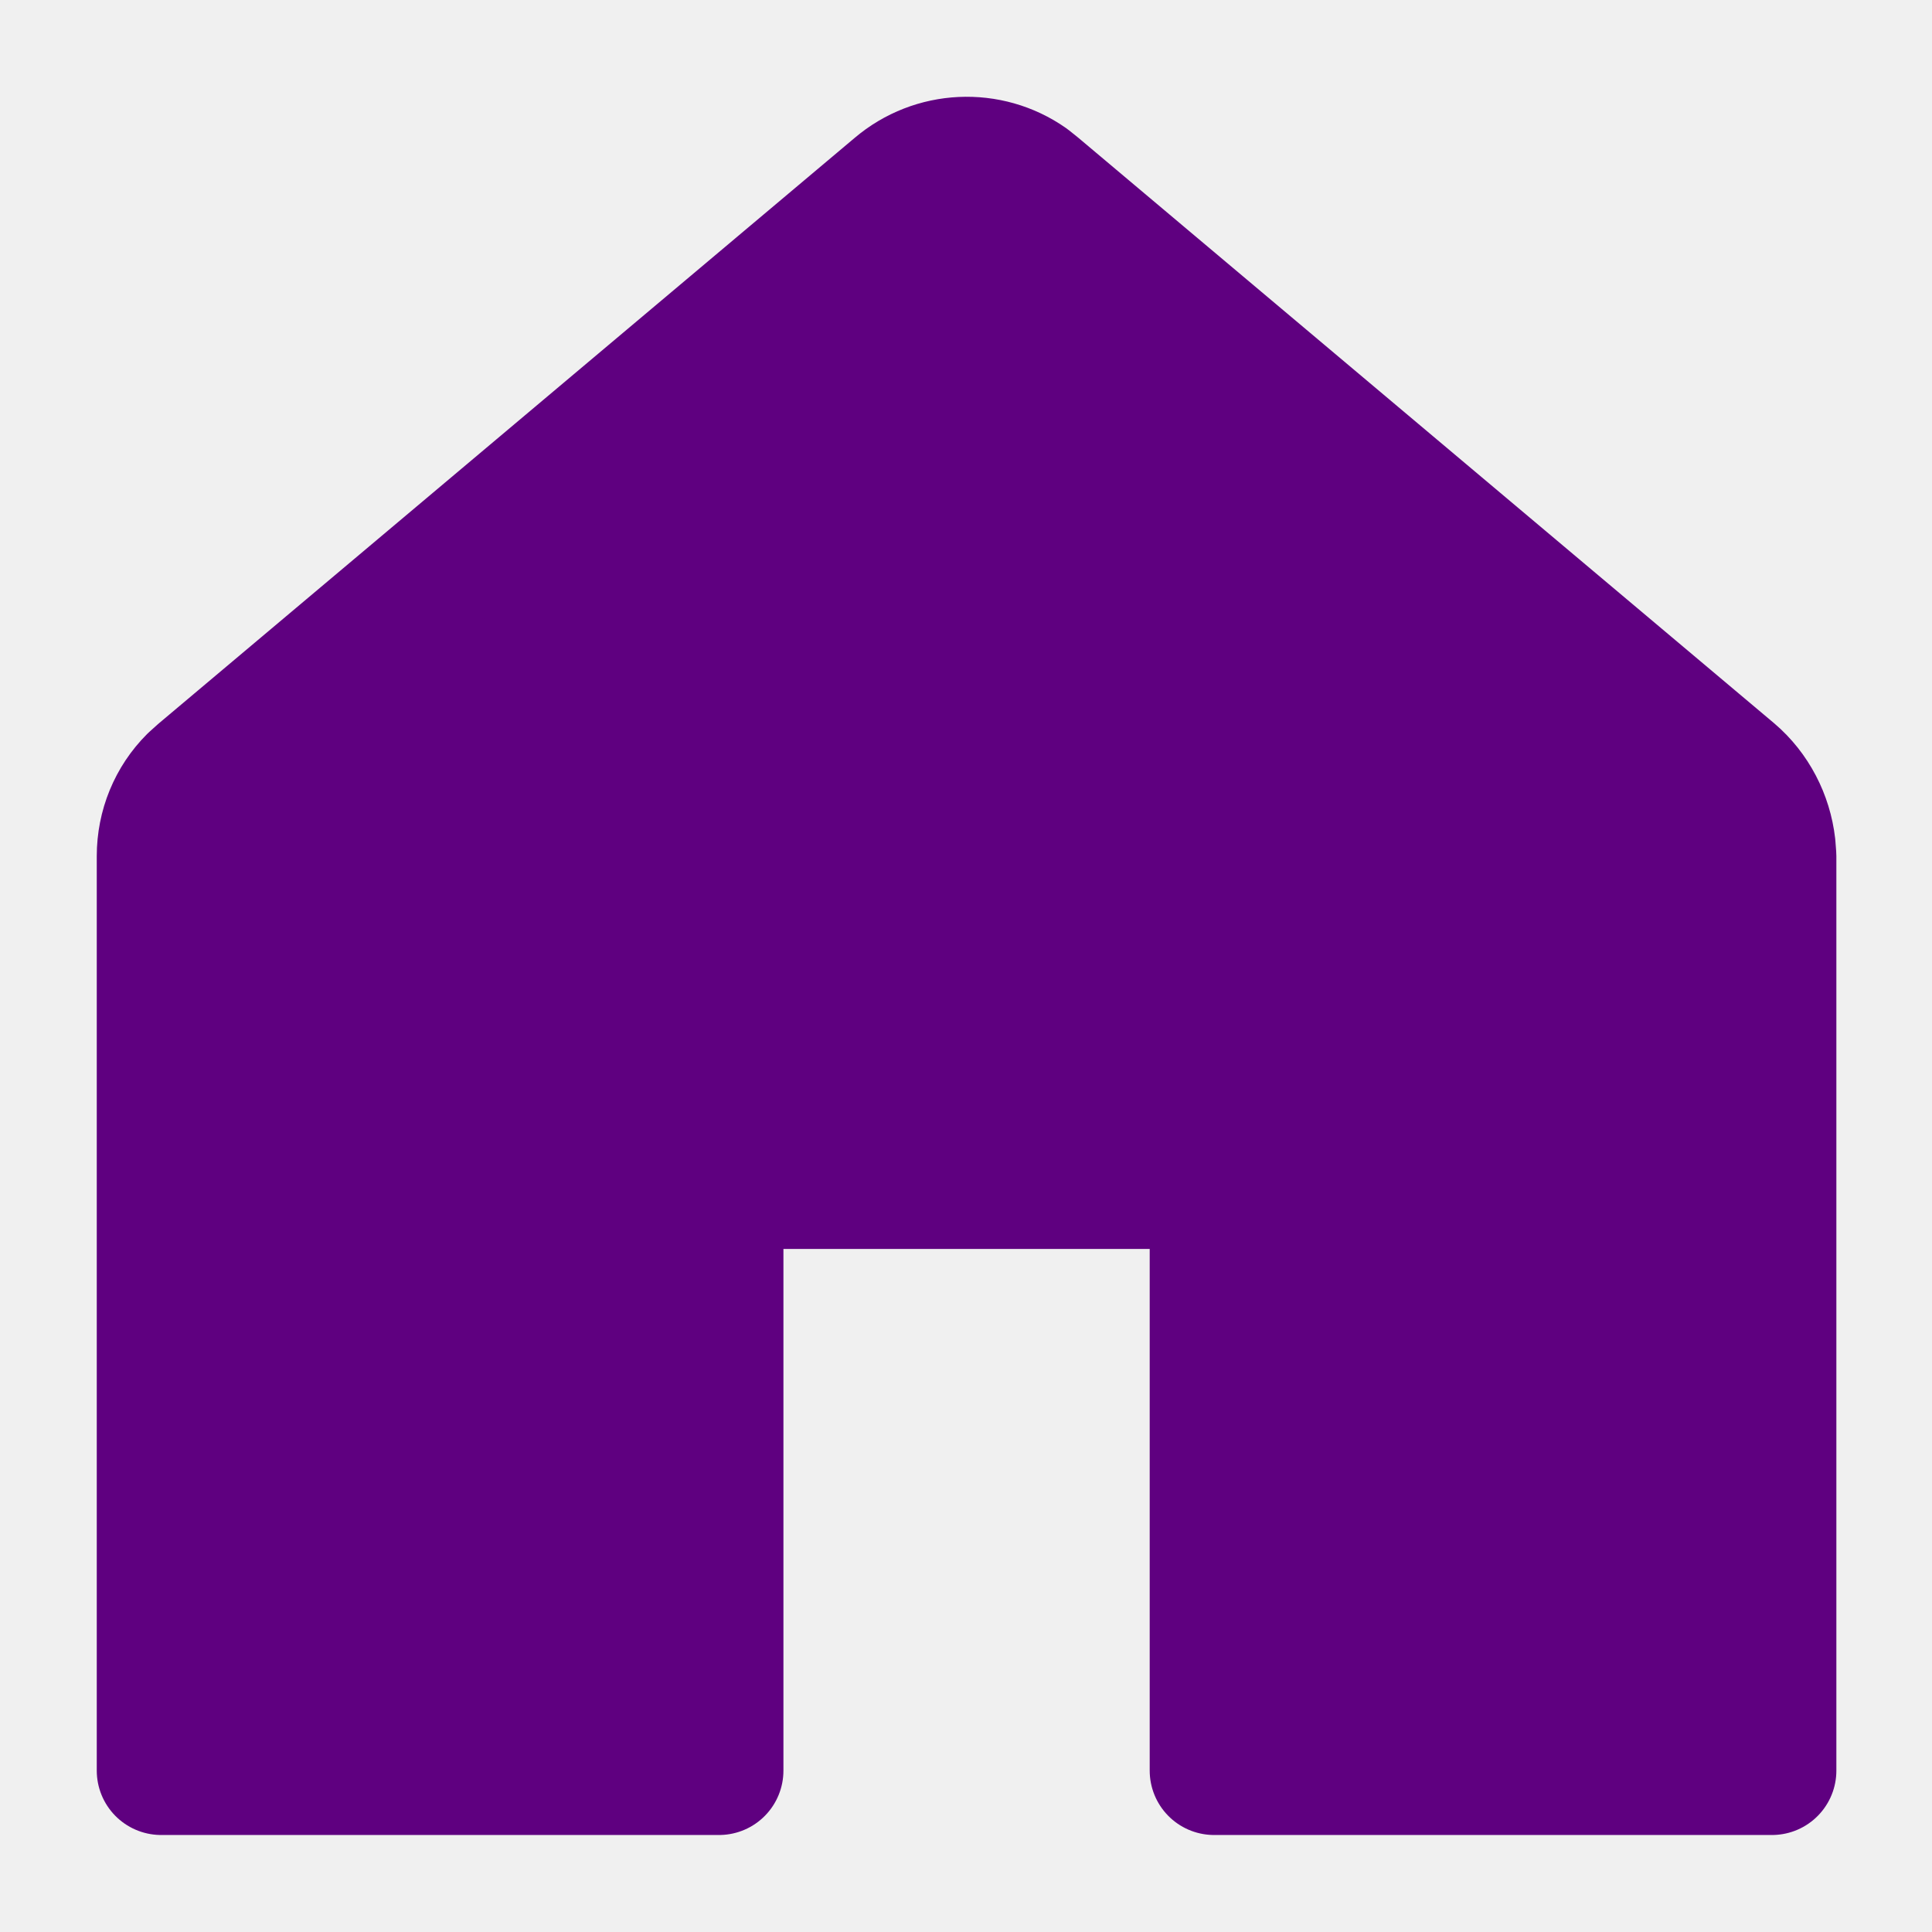
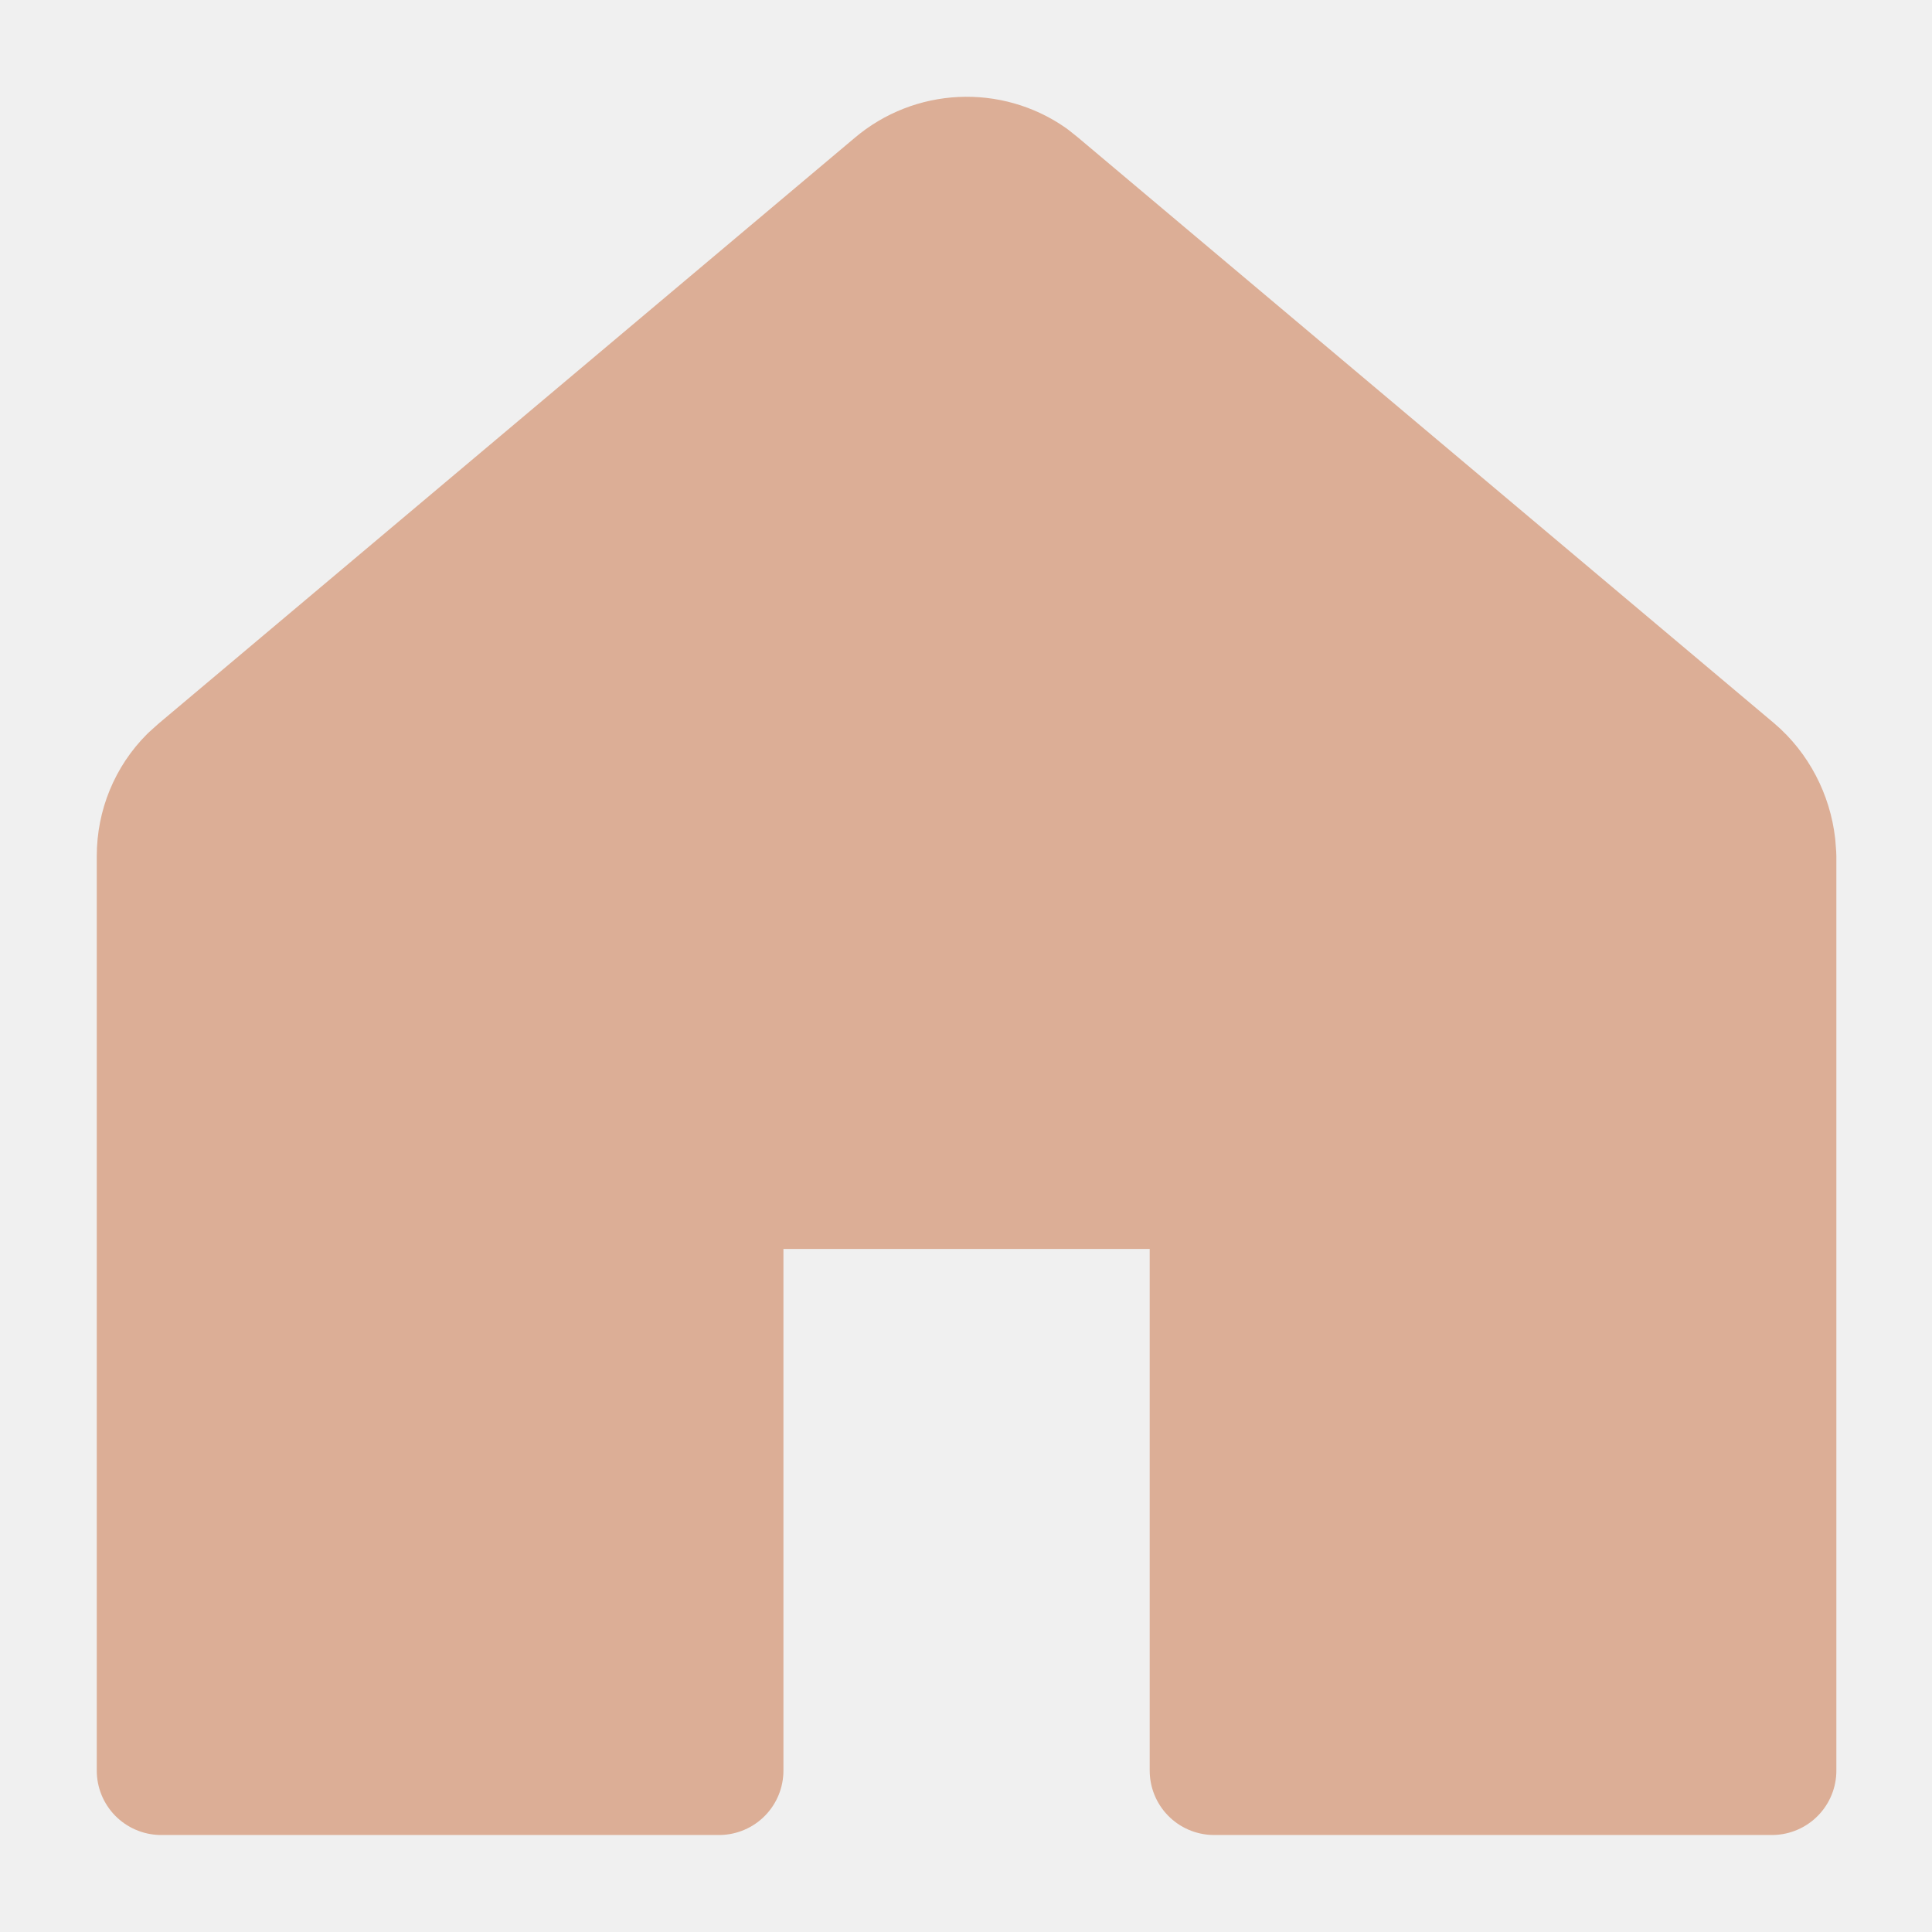
<svg xmlns="http://www.w3.org/2000/svg" width="24" height="24" viewBox="0 0 24 24" fill="none">
  <g clip-path="url(#clip0_12_1730)">
-     <path d="M8.932 14.715V21.995H2.002V10.635C2.002 10.275 2.142 9.935 2.392 9.685L2.492 9.595L11.132 2.325C11.602 1.925 12.282 1.895 12.782 2.245L12.882 2.325L21.522 9.595C21.792 9.825 21.962 10.155 22.002 10.505L22.012 10.635V21.995H15.082V14.715H8.932Z" fill="#5F0080" stroke="#5F0080" stroke-width="1.6" stroke-linejoin="round" />
+     <path d="M8.932 14.715V21.995H2.002V10.635C2.002 10.275 2.142 9.935 2.392 9.685L2.492 9.595L11.132 2.325C11.602 1.925 12.282 1.895 12.782 2.245L12.882 2.325L21.522 9.595C21.792 9.825 21.962 10.155 22.002 10.505L22.012 10.635V21.995H15.082V14.715H8.932Z" fill="#DCAE96" stroke="#DCAE96" stroke-width="1.6" stroke-linejoin="round" />
  </g>
  <defs>
    <clipPath id="clip0_12_1730">
      <rect width="24" height="24" fill="white" />
    </clipPath>
  </defs>
</svg>
